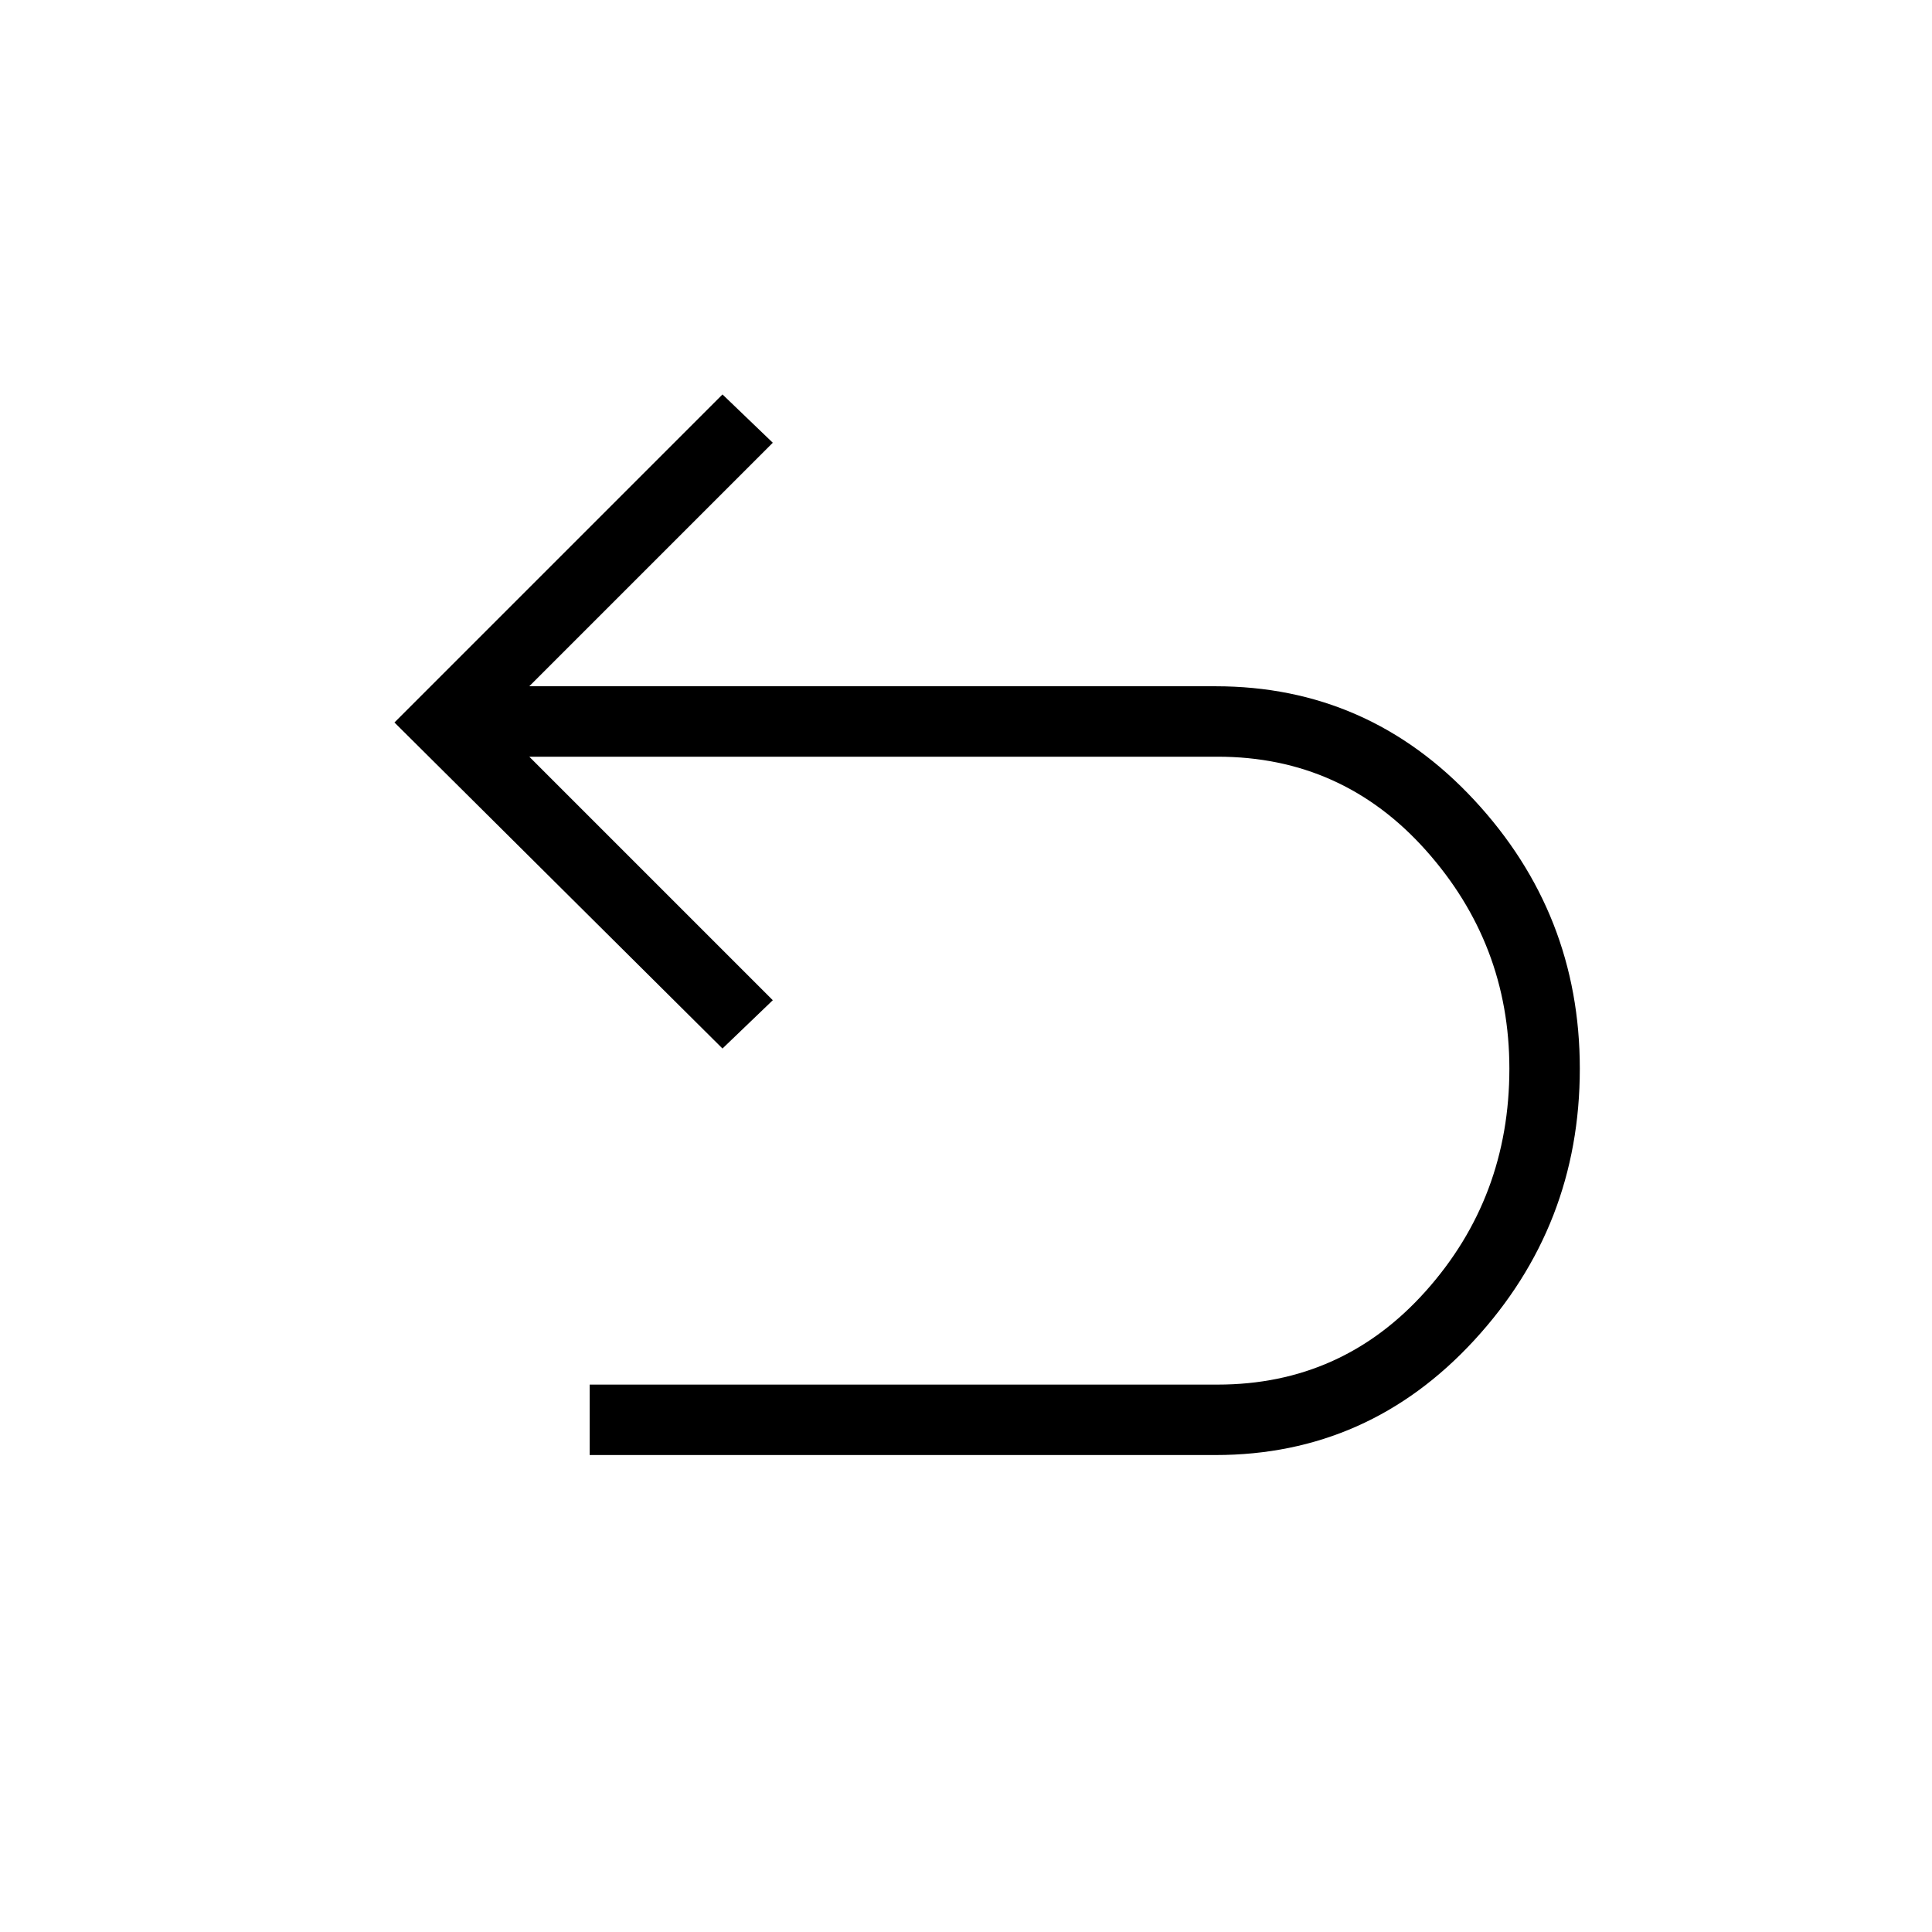
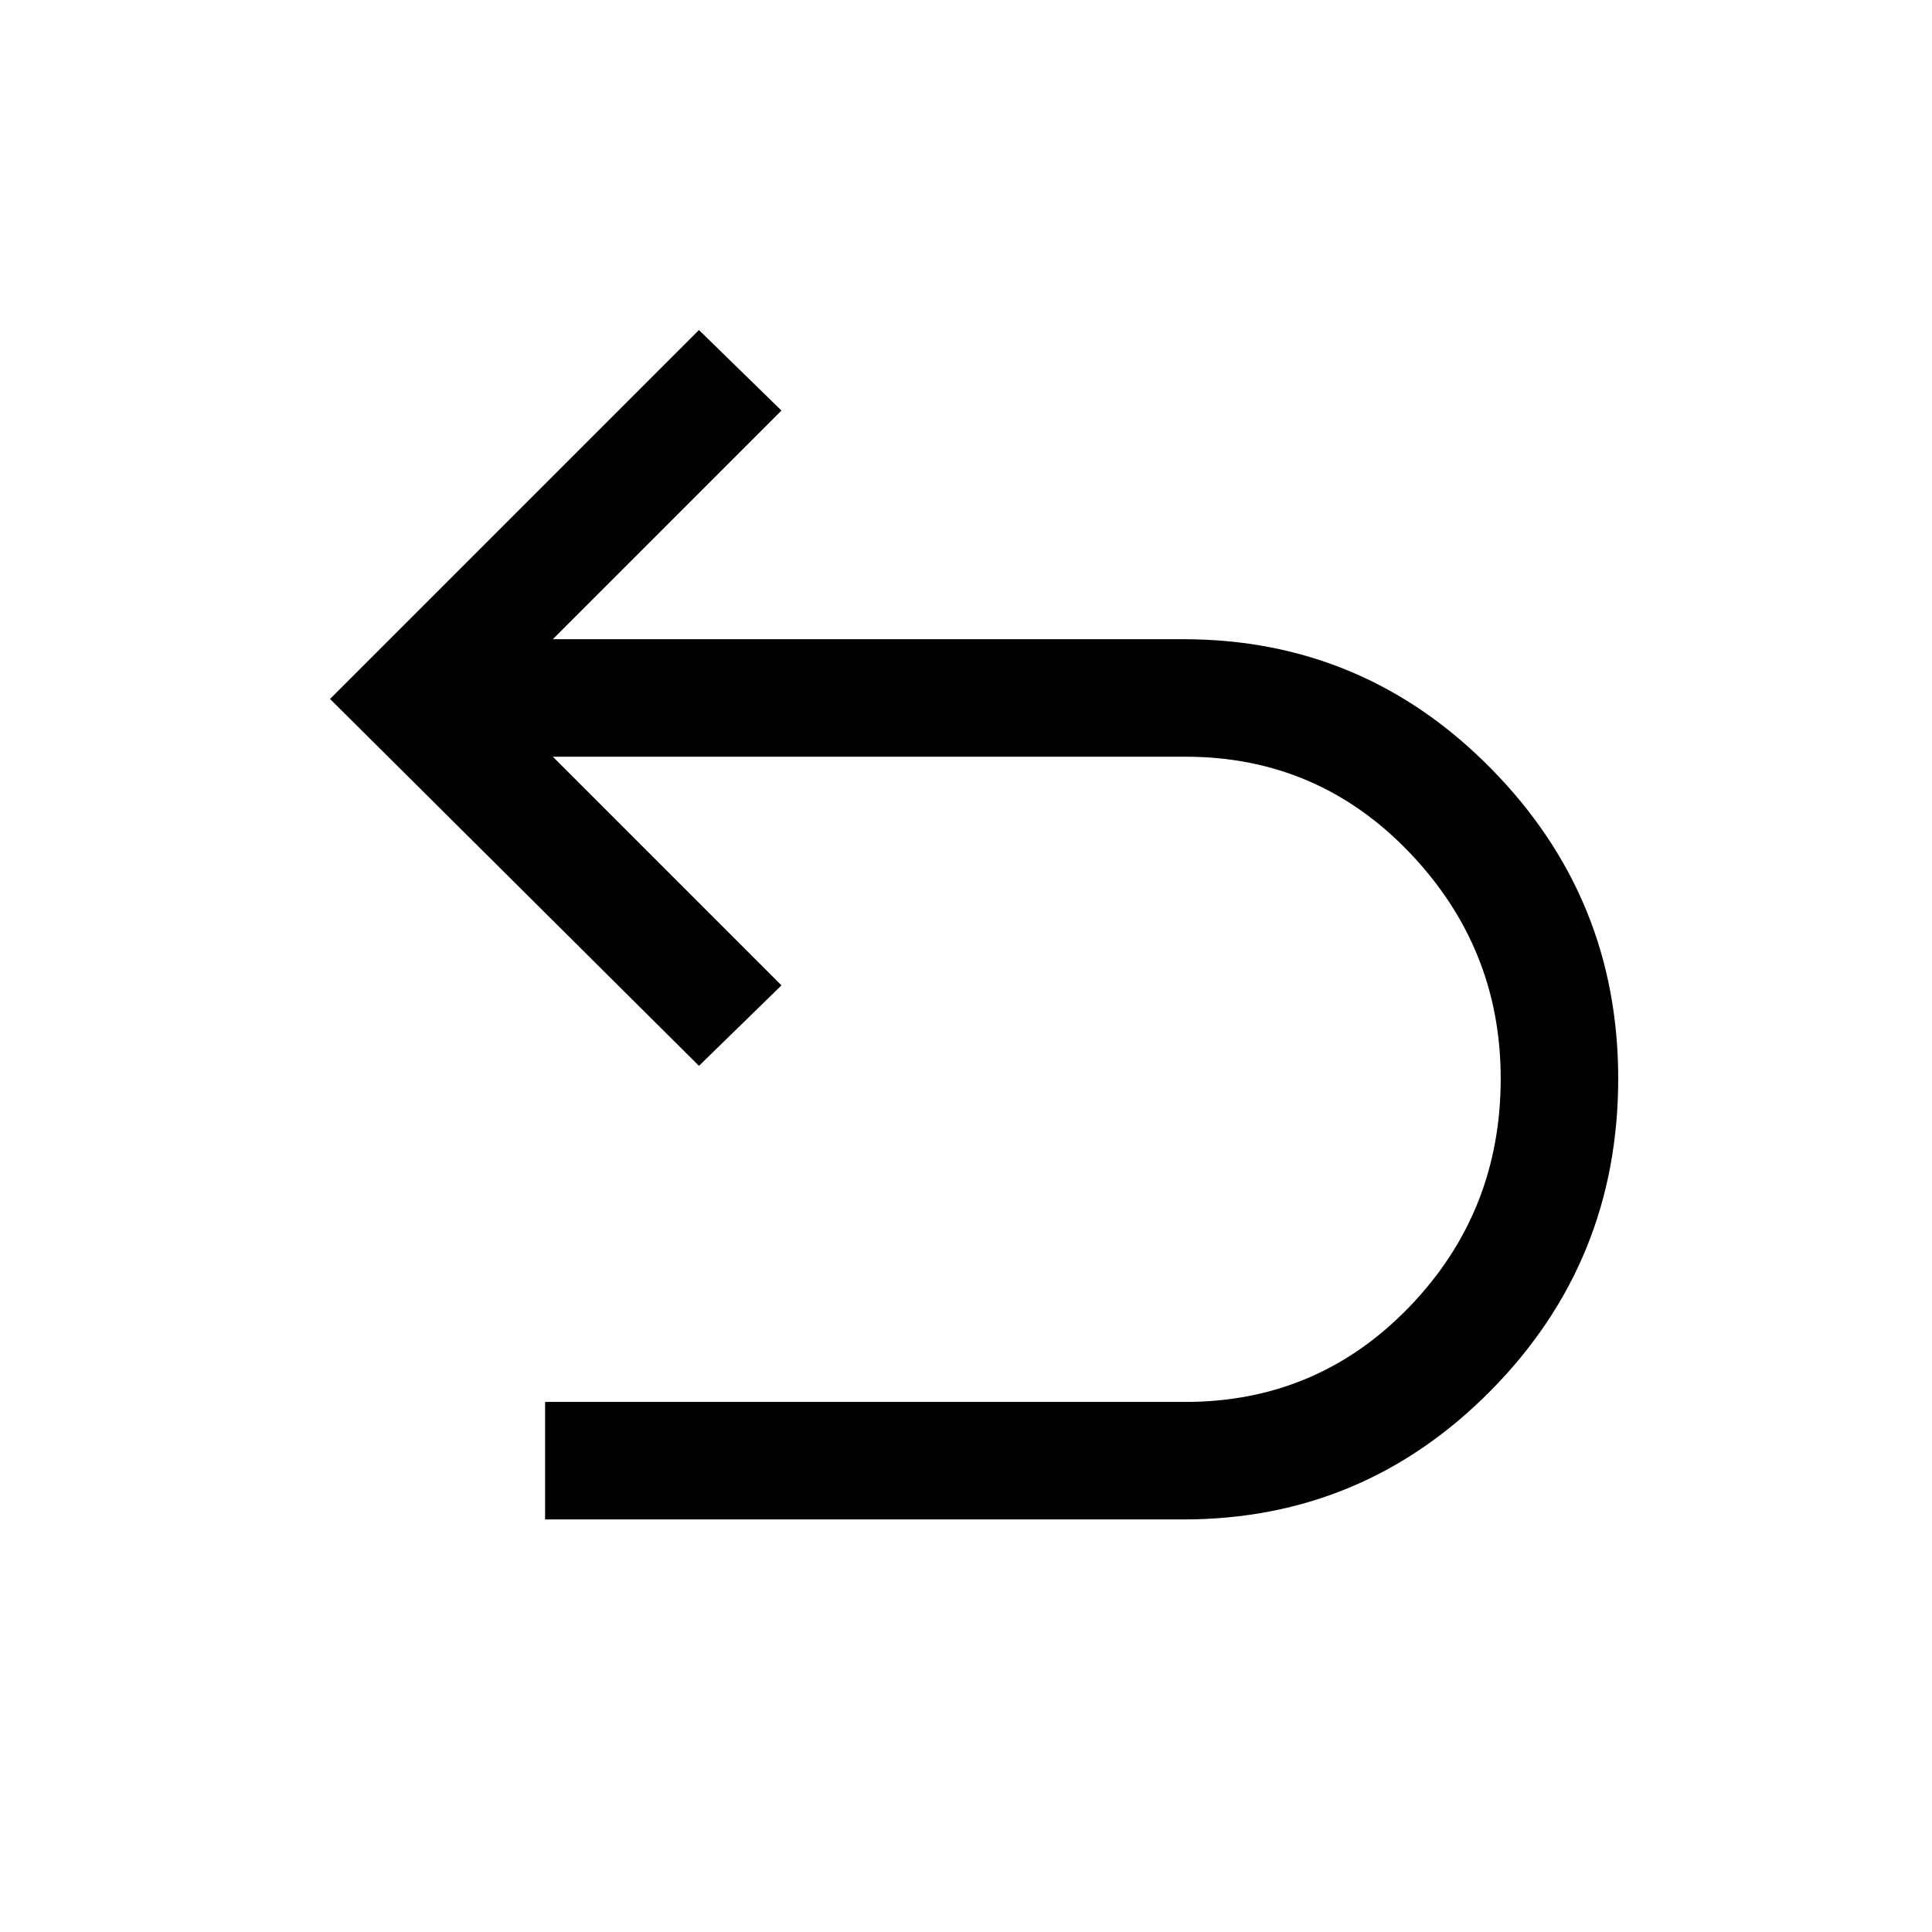
<svg xmlns="http://www.w3.org/2000/svg" height="48" viewBox="0 -960 960 960" width="48">
-   <path d="M293-237v-35h312q62 0 103.5-46.5T750-429q0-62-41.5-108.5T605-584H263l121 121-25 24-163-162 163-163 25 24-121 121h341q76 0 128.5 56.5T785-429q0 78-52.5 135T604-237H293Z" />
+   <path fill="5f6368" d="M270.85-205v-58.39H589q65.69 0 111.19-47.11 45.5-47.12 45.5-113.58 0-65.07-45.5-112.5Q654.69-584 589-584H274.69l113.62 113.62-41 39.99L164-612.69 347.31-796l41 40-113.62 113.62H588q89.54 0 152.81 64.19 63.27 64.19 63.27 154.11 0 90.93-63.27 155Q677.54-205 588-205H270.85Z" />
</svg>
